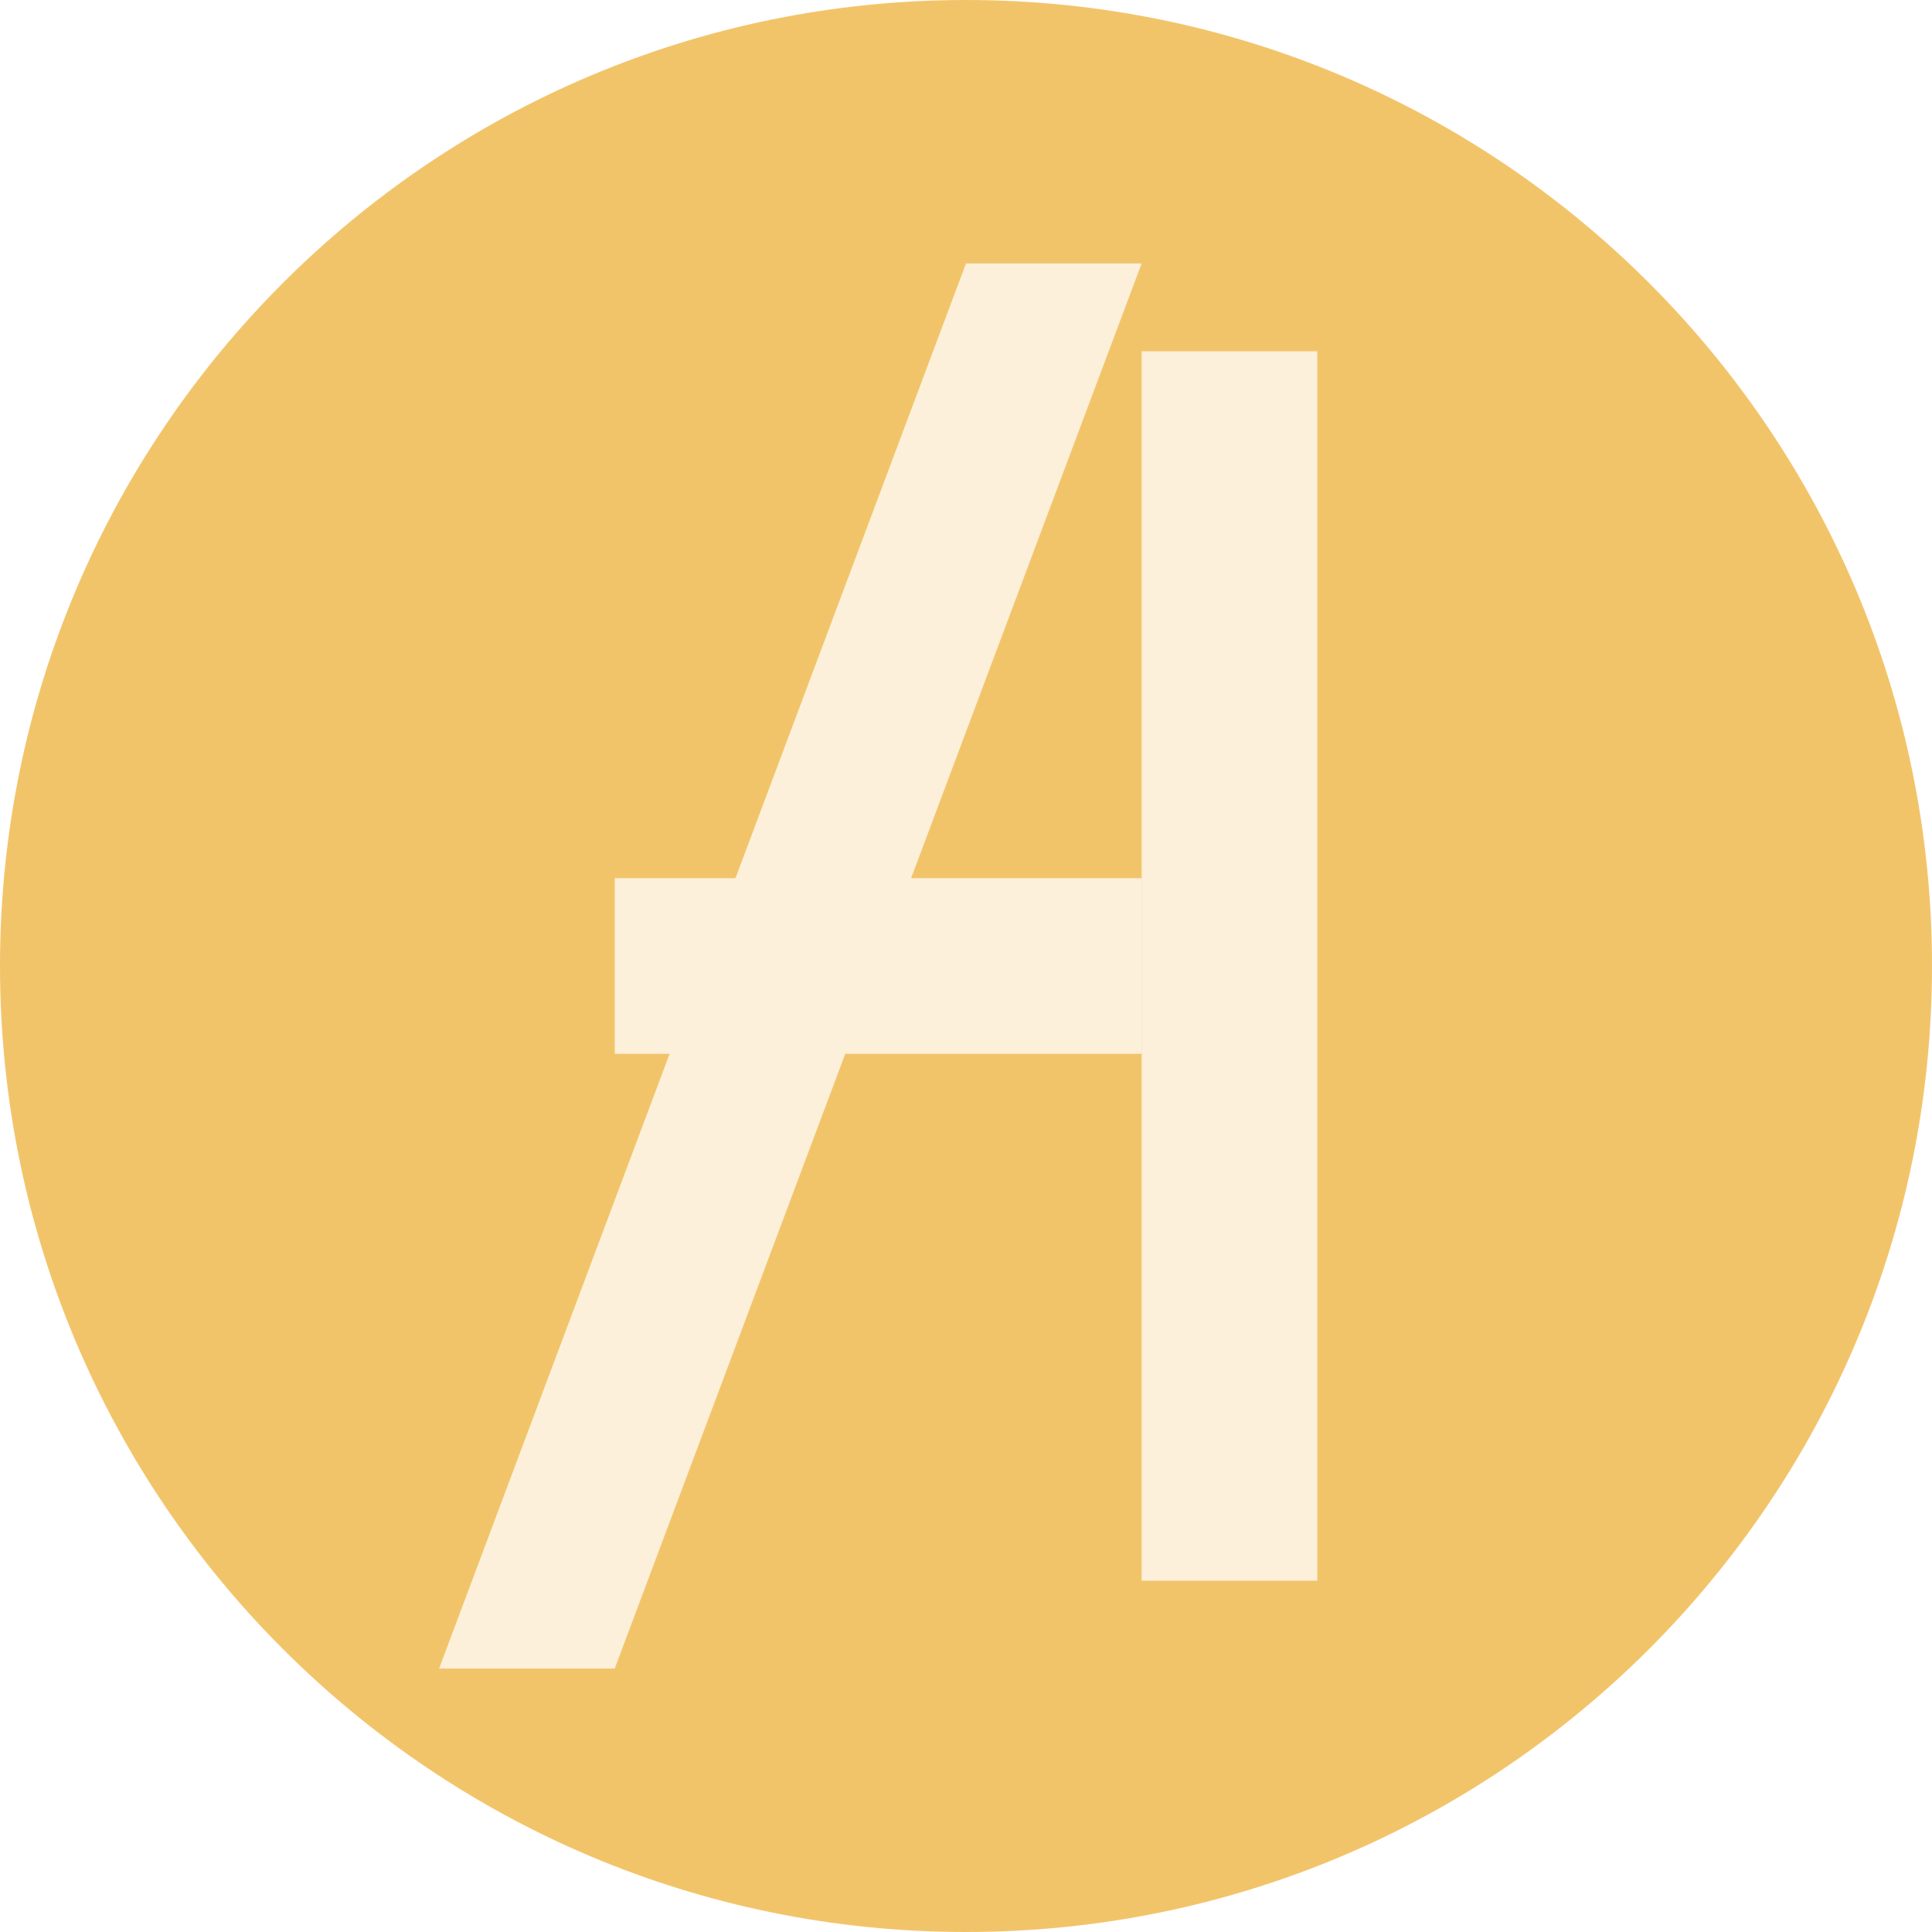
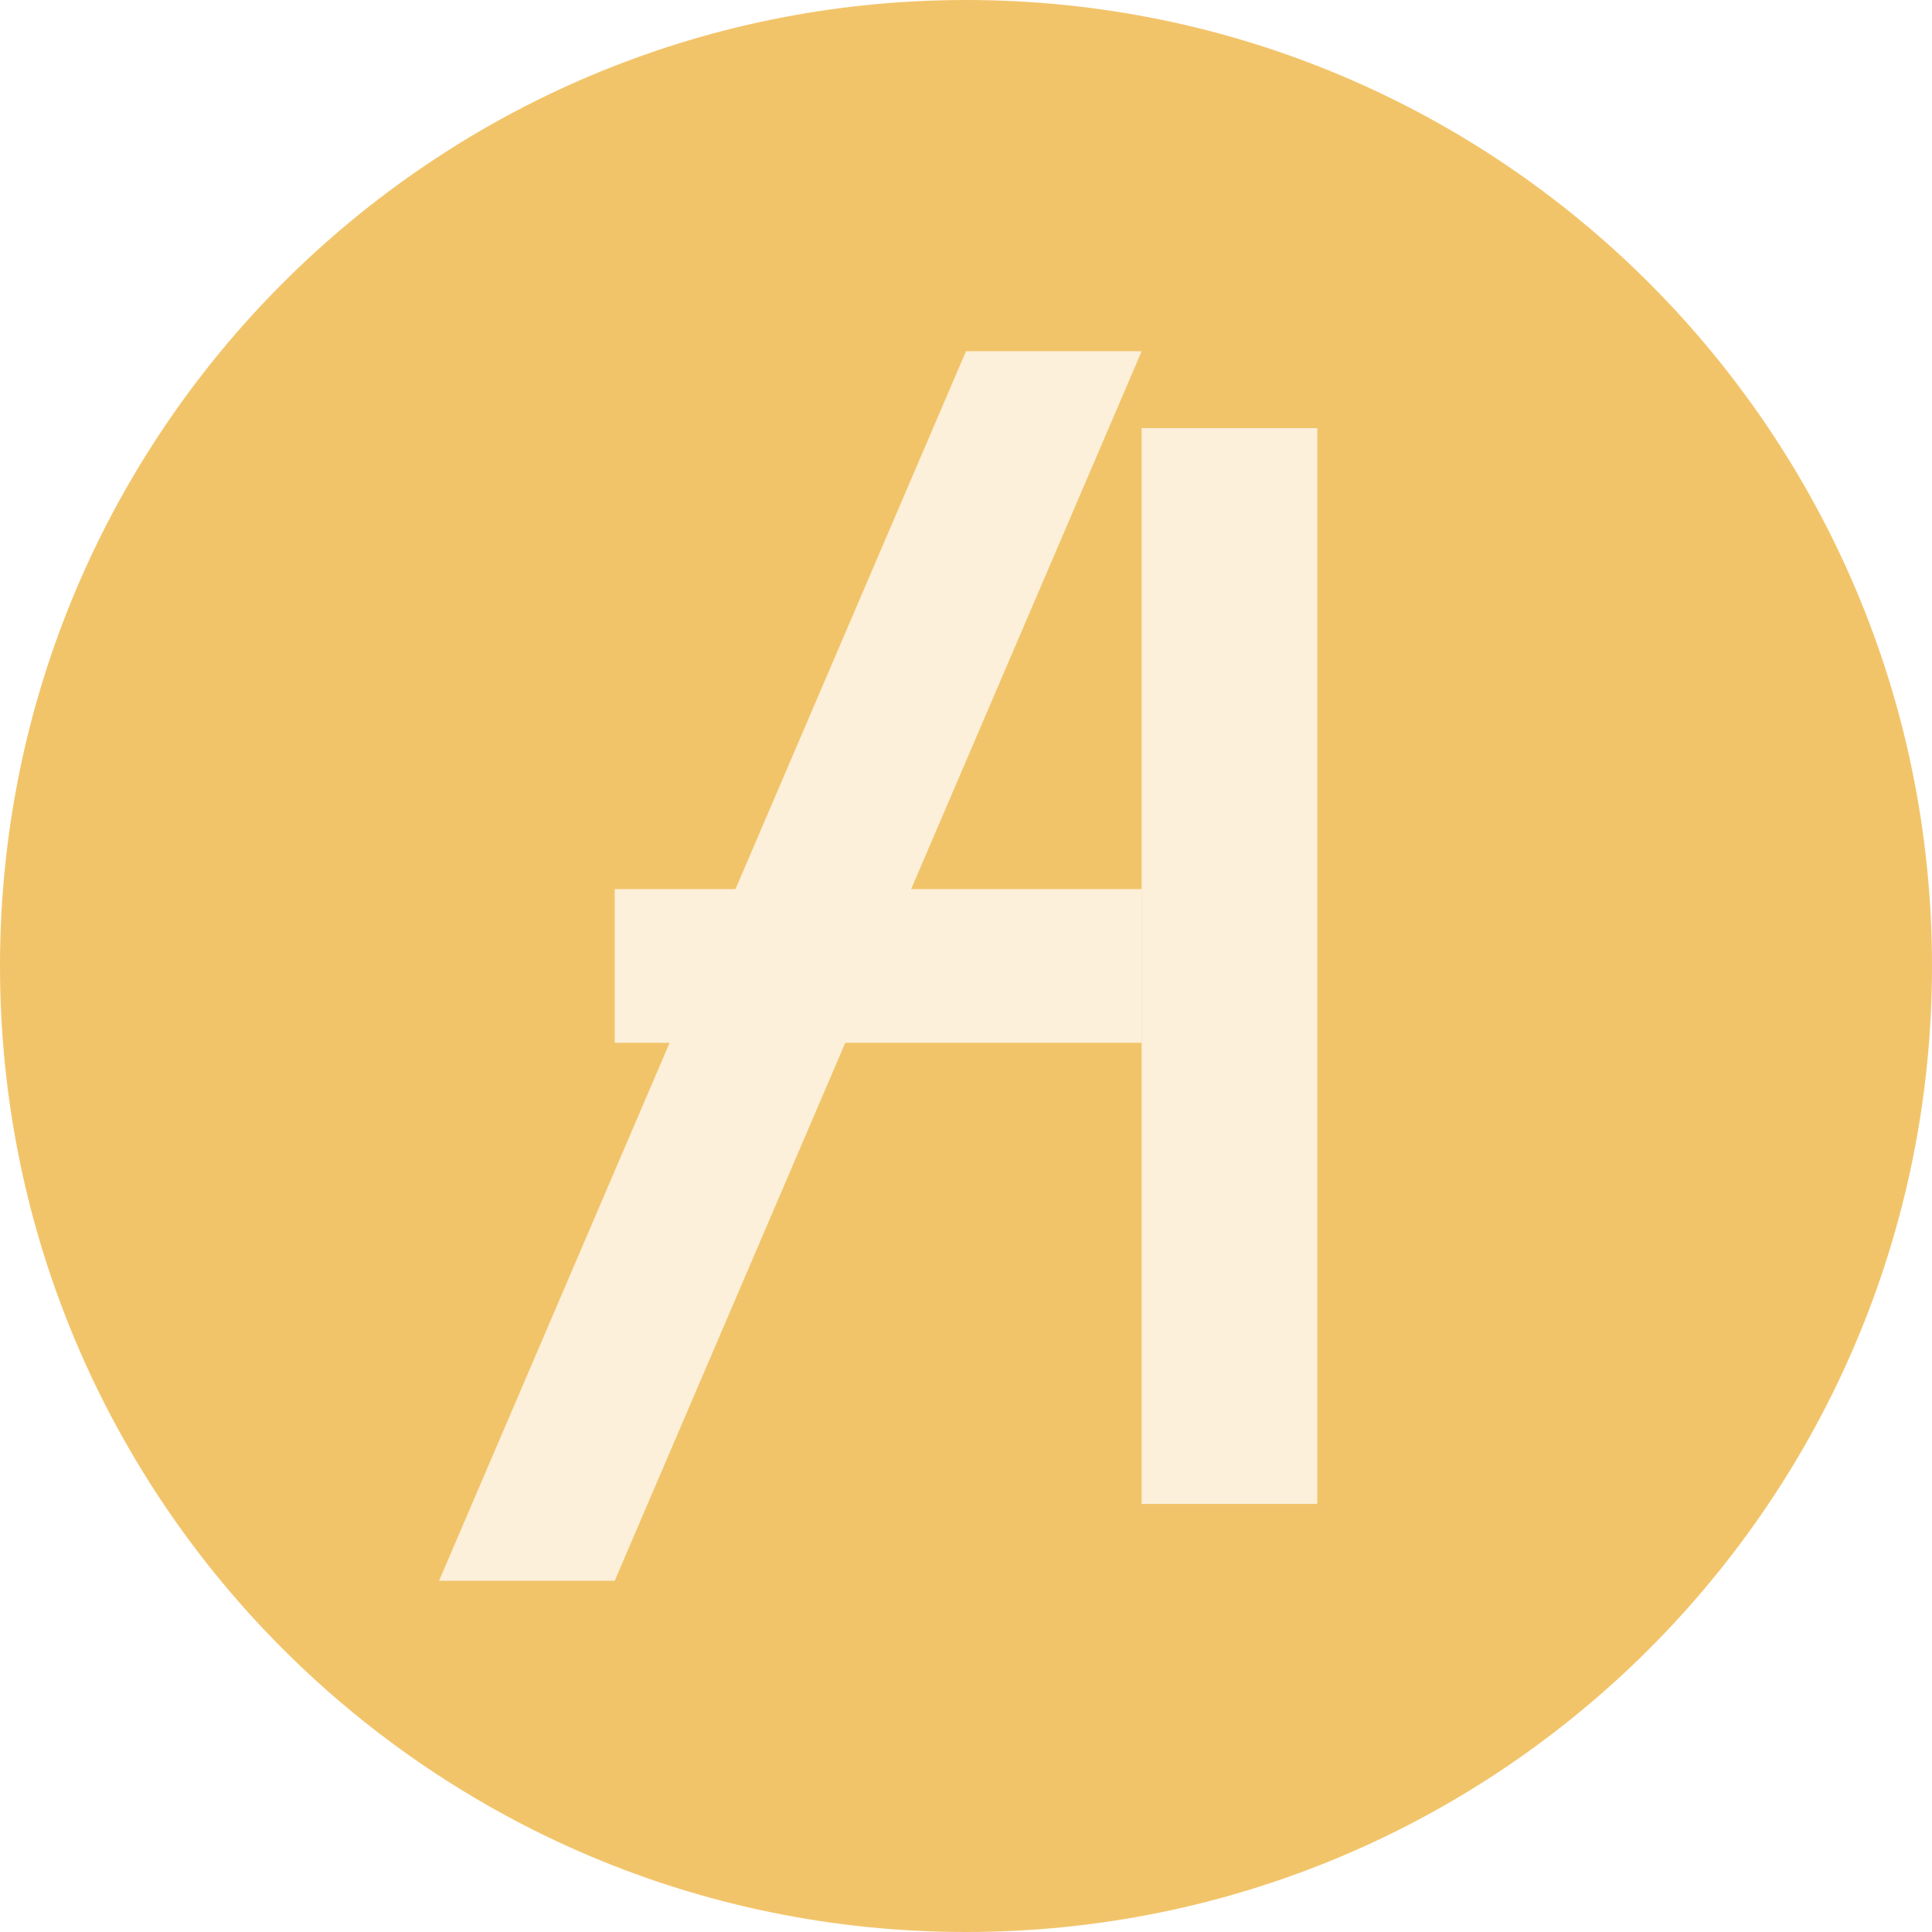
<svg xmlns="http://www.w3.org/2000/svg" id="_图层_2" data-name="图层 2" viewBox="0 0 198 198">
  <defs>
    <style>
      .cls-1 {
        fill: #f2c46a;
      }

      .cls-2 {
        fill: #fcf0da;
      }
    </style>
  </defs>
  <g id="_图层_1-2" data-name="图层 1">
    <circle class="cls-1" cx="99" cy="99" r="99" />
-     <rect class="cls-2" x="117" y="36" width="18" height="126" />
-     <rect class="cls-2" x="63" y="90" width="54" height="18" />
-     <polygon class="cls-2" points="117 27 99 27 45 171 63 171 117 27" />
+     <rect class="cls-2" x="117" y="43.88" width="18" height="110.25" />
+     <rect class="cls-2" x="63" y="91.12" width="54" height="15.75" />
+     <polygon class="cls-2" points="117 36 99 36 45 162 63 162 117 36" />
  </g>
</svg>
